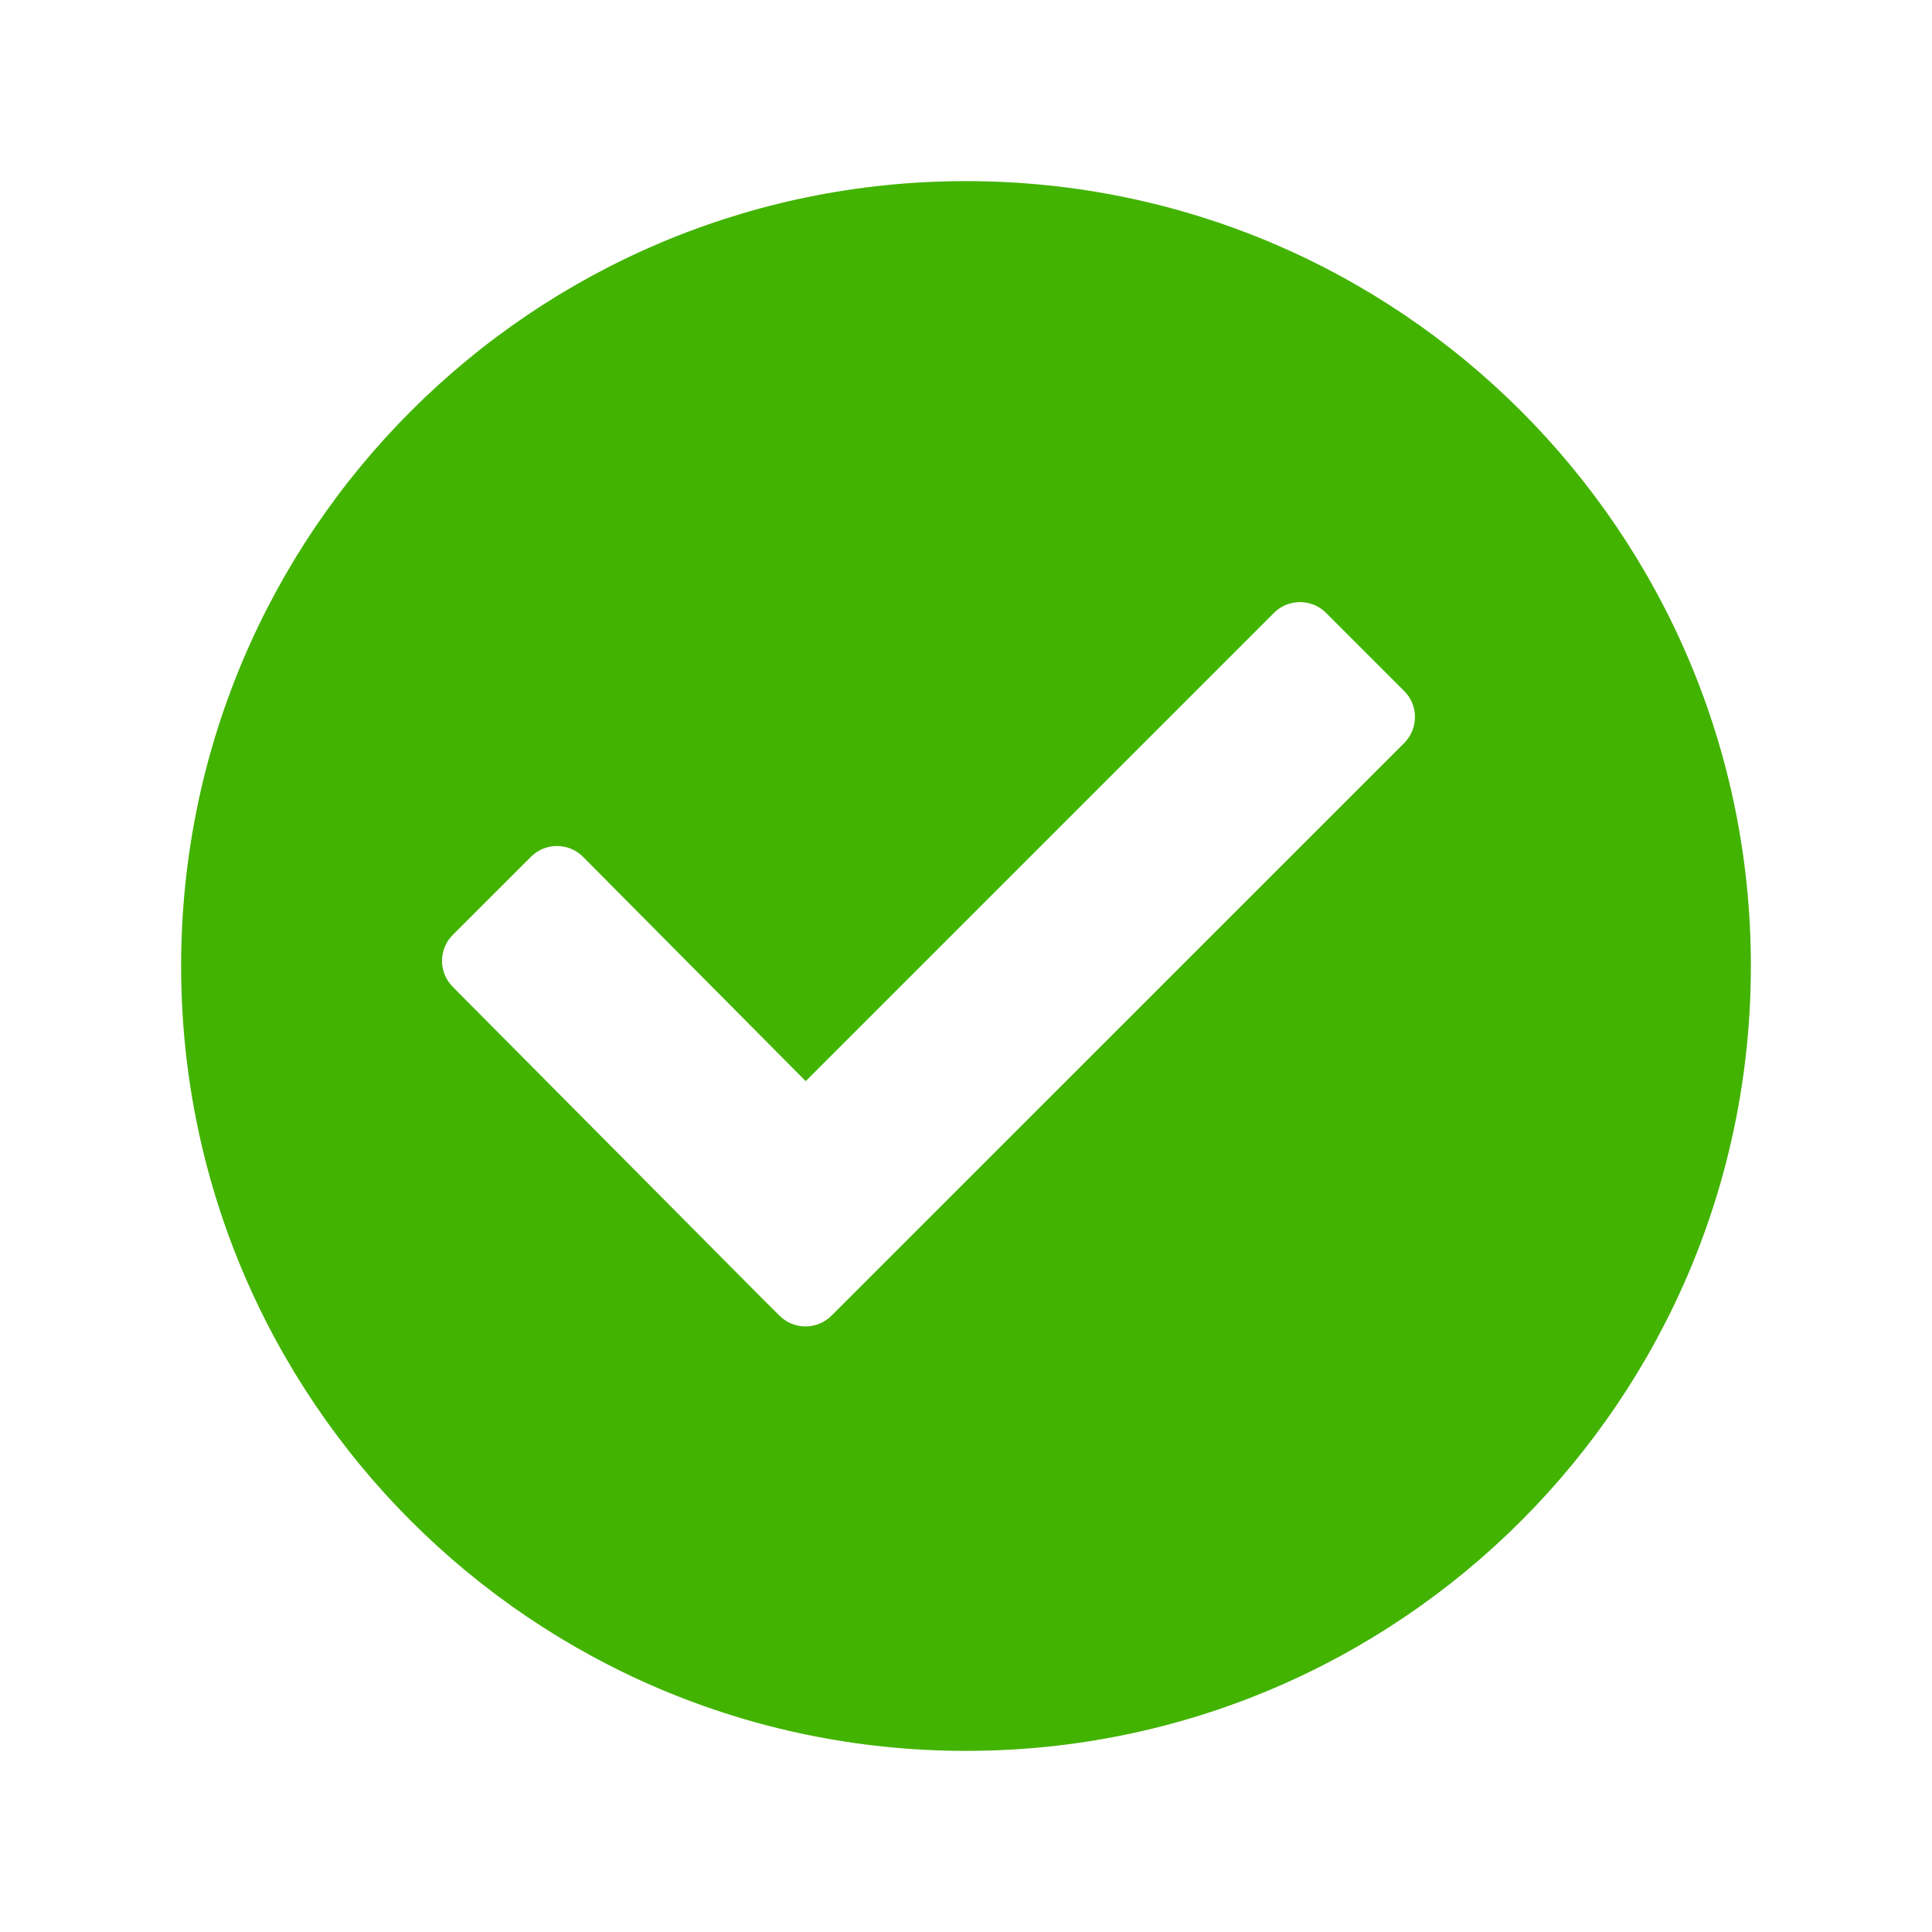
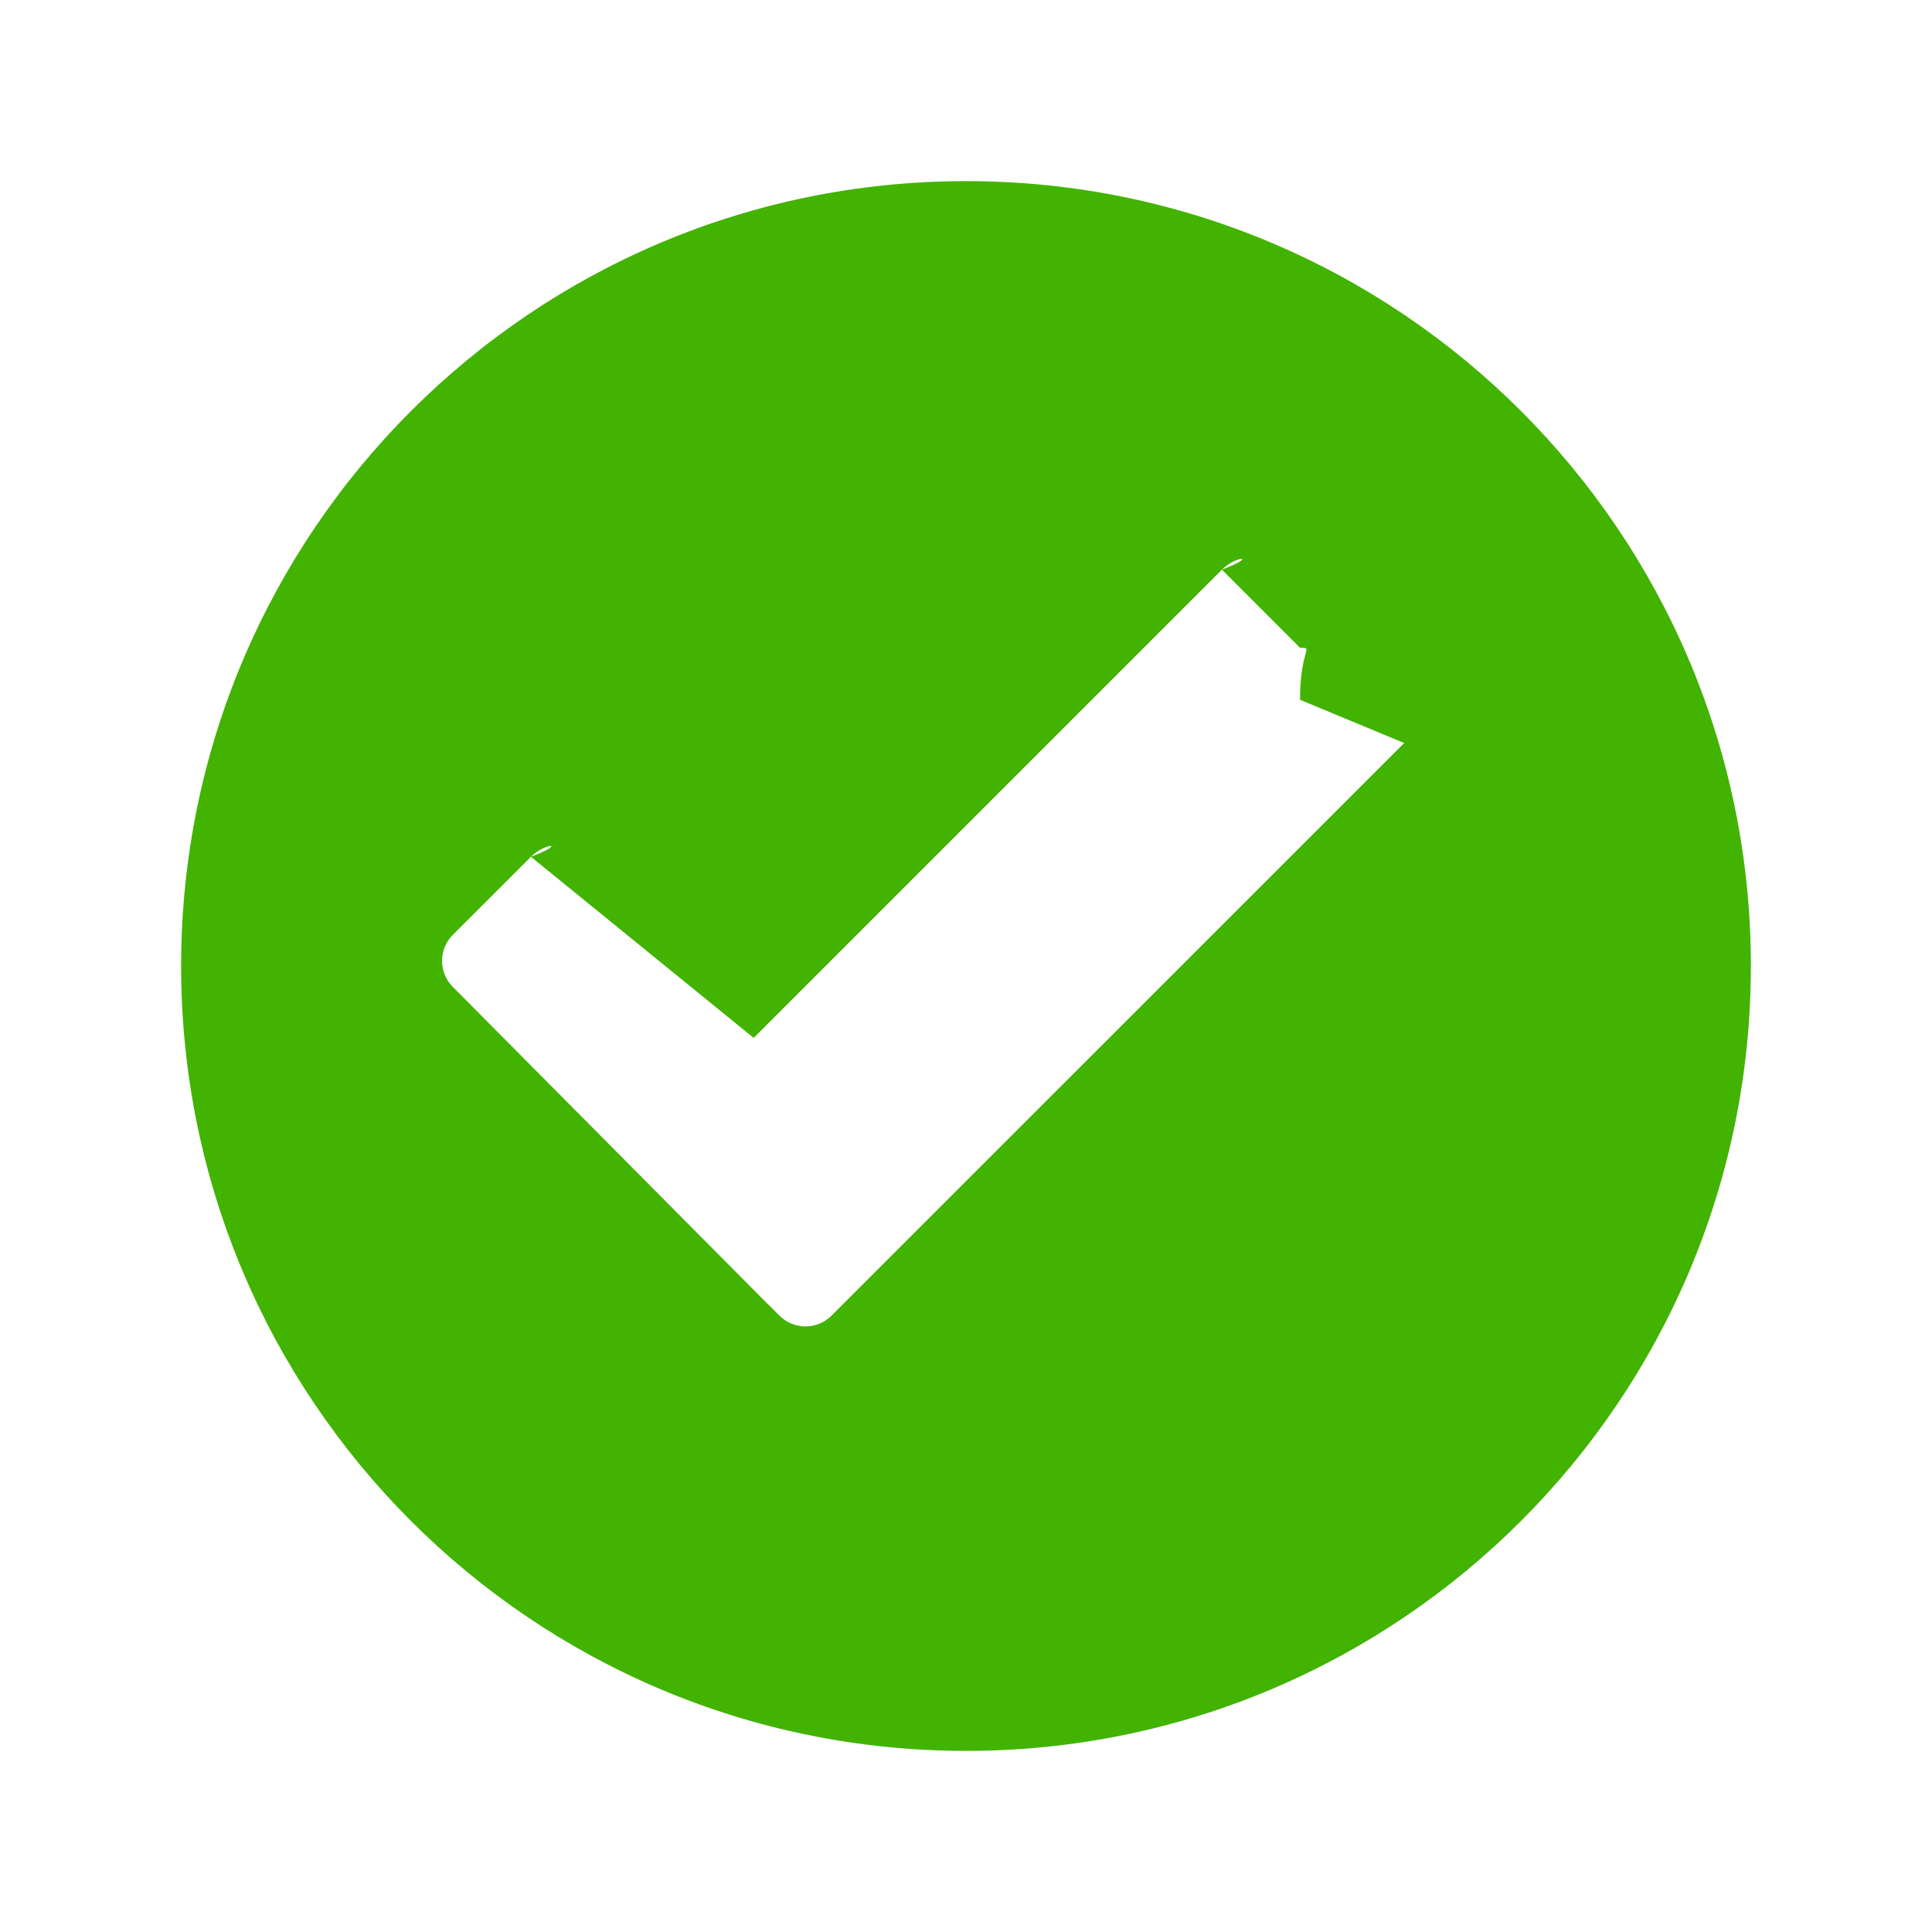
<svg xmlns="http://www.w3.org/2000/svg" version="1.1" width="32" height="32" viewBox="0 0 32 32">
-   <path fill="#42B300" d="M16 3c-7.18 0-13 5.82-13 13s5.82 13 13 13 13-5.82 13-13-5.82-13-13-13zM23.258 12.307l-9.486 9.485c-0.238 0.237-0.623 0.237-0.861 0l-0.191-0.191-0.001 0.001-5.219-5.256c-0.238-0.238-0.238-0.624 0-0.862l1.294-1.293c0.238-0.238 0.624-0.238 0.862 0l3.689 3.716 7.756-7.756c0.238-0.238 0.624-0.238 0.862 0l1.294 1.294c0.239 0.237 0.239 0.623 0.001 0.862z" />
+   <path fill="#42B300" d="M16 3c-7.18 0-13 5.82-13 13s5.82 13 13 13 13-5.82 13-13-5.82-13-13-13zM23.258 12.307l-9.486 9.485c-0.238 0.237-0.623 0.237-0.861 0l-0.191-0.191-0.001 0.001-5.219-5.256c-0.238-0.238-0.238-0.624 0-0.862l1.294-1.293c0.238-0.238 0.624-0.238 0 0l3.689 3 7.756-7.756c0.238-0.238 0.624-0.238 0 0l1.294 1.294c0.239 0 0 0 0 0.862z" />
</svg>
